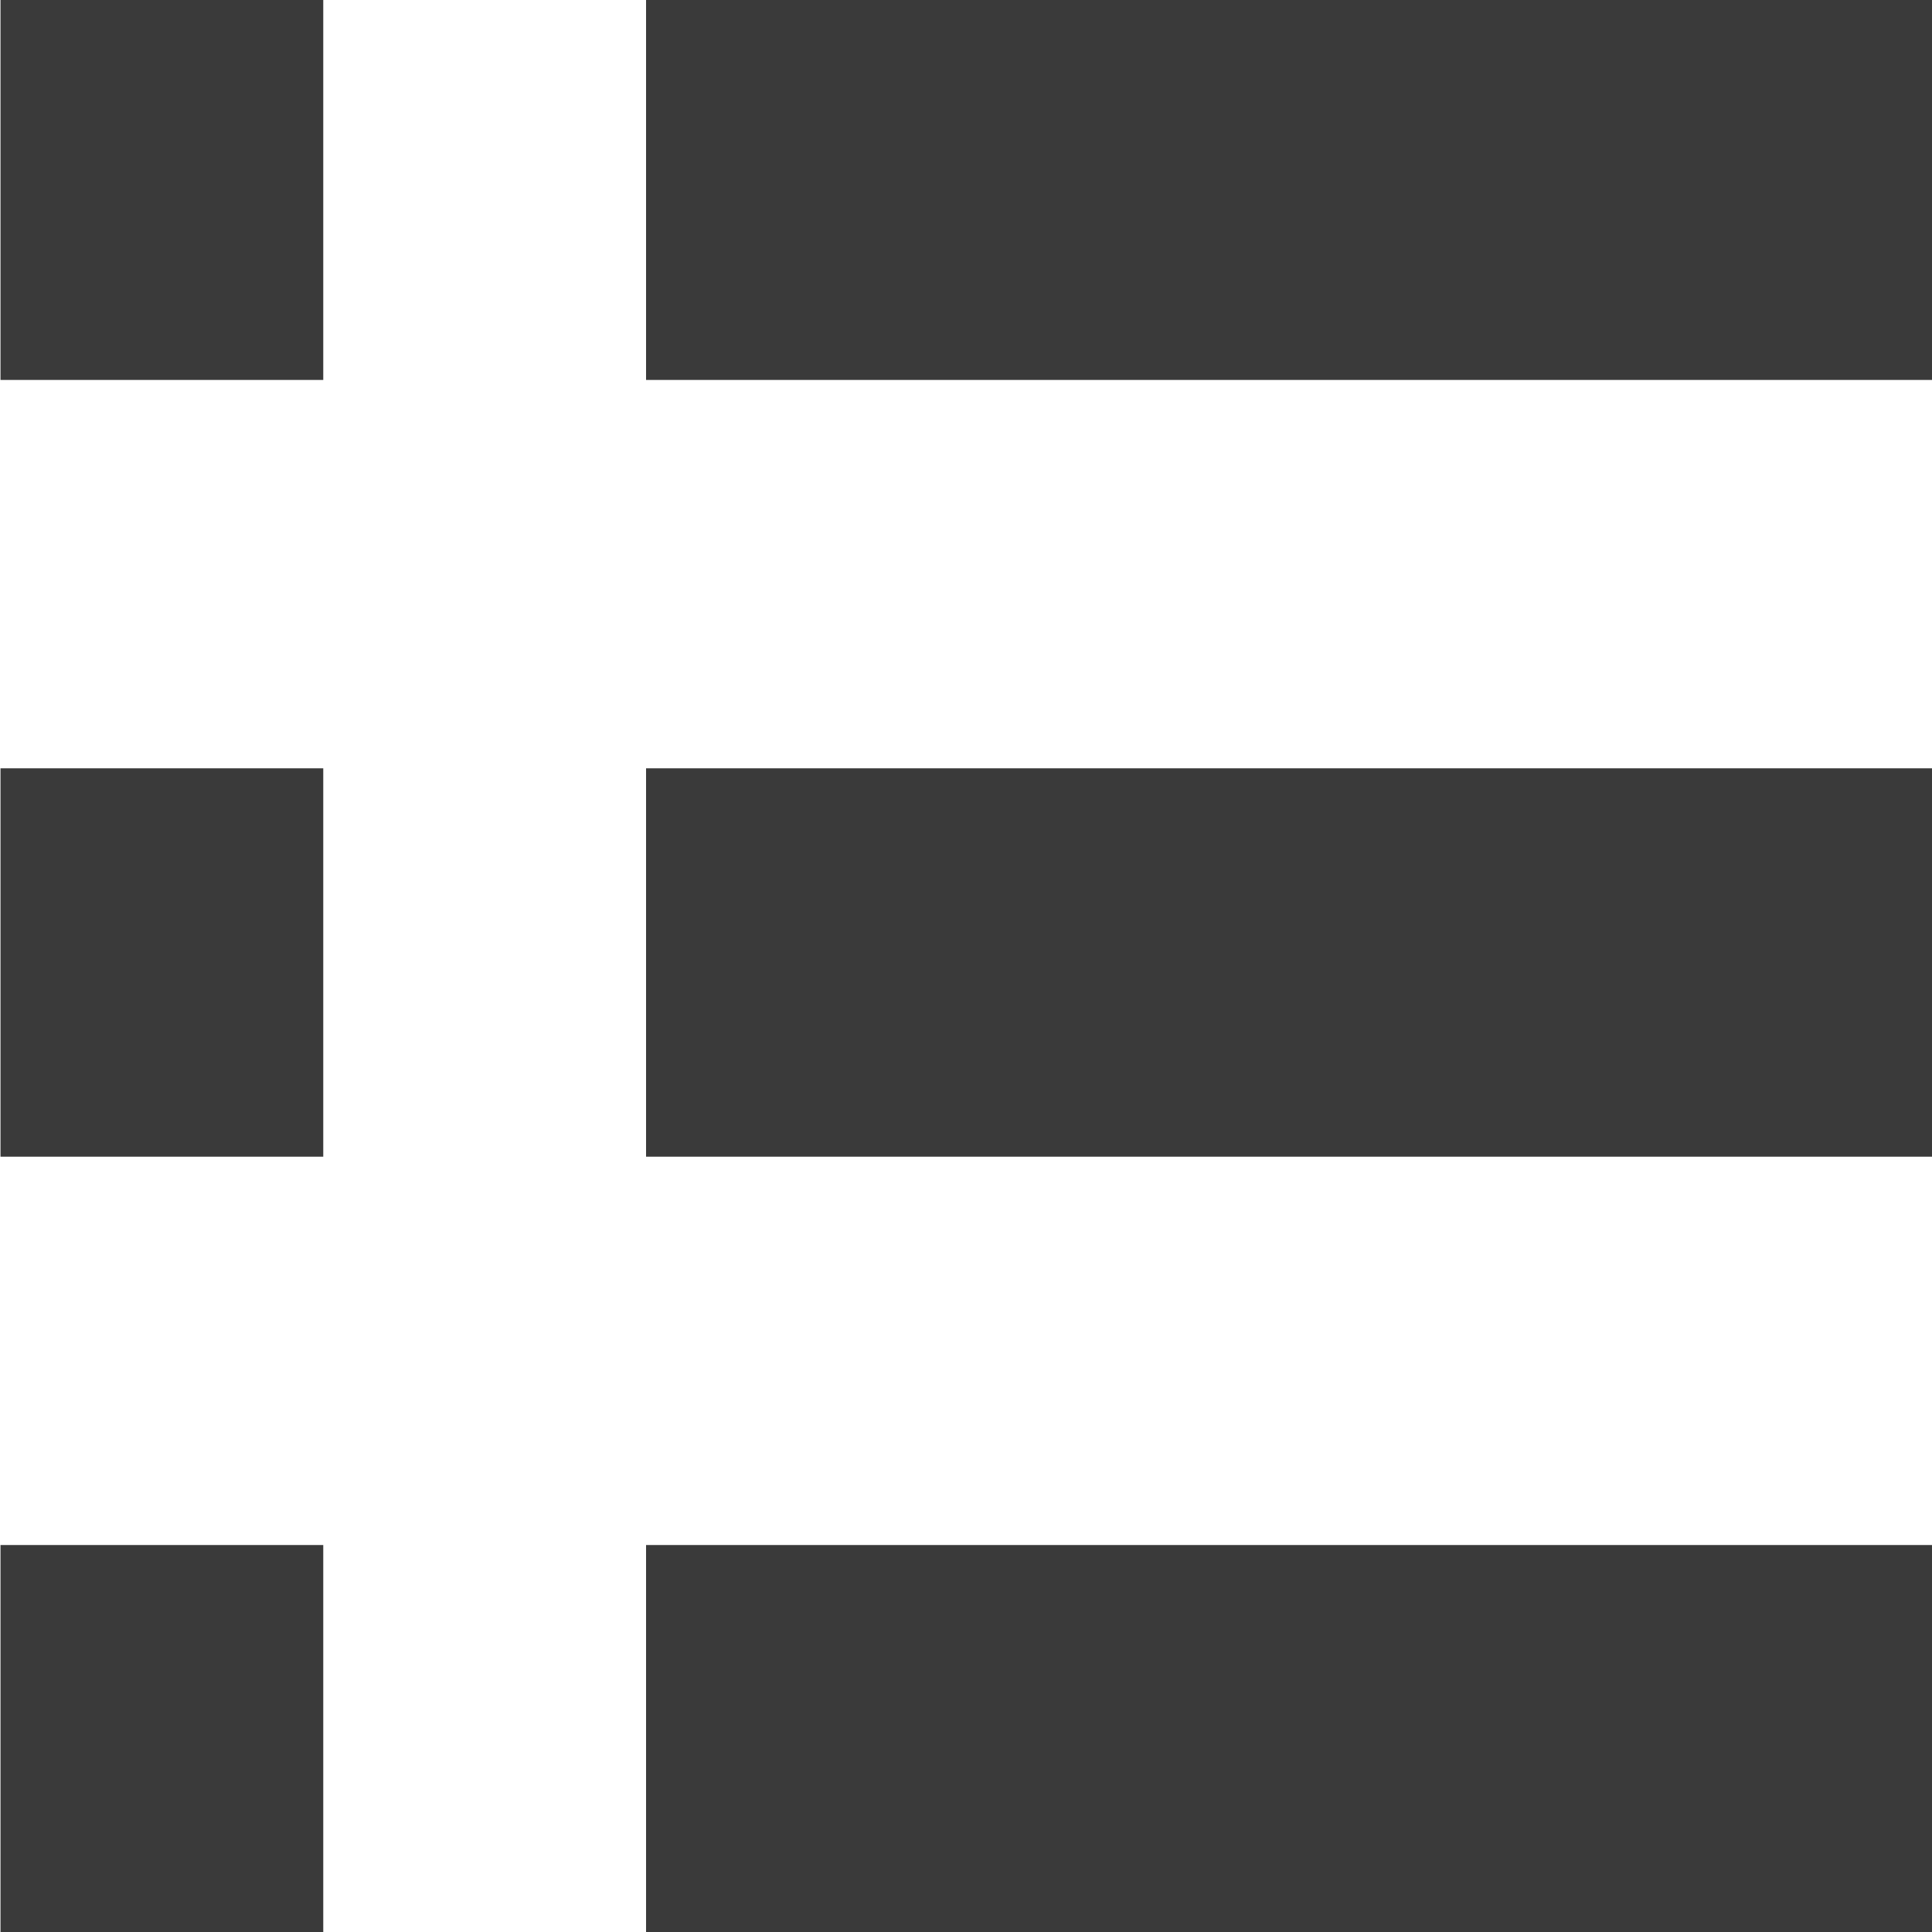
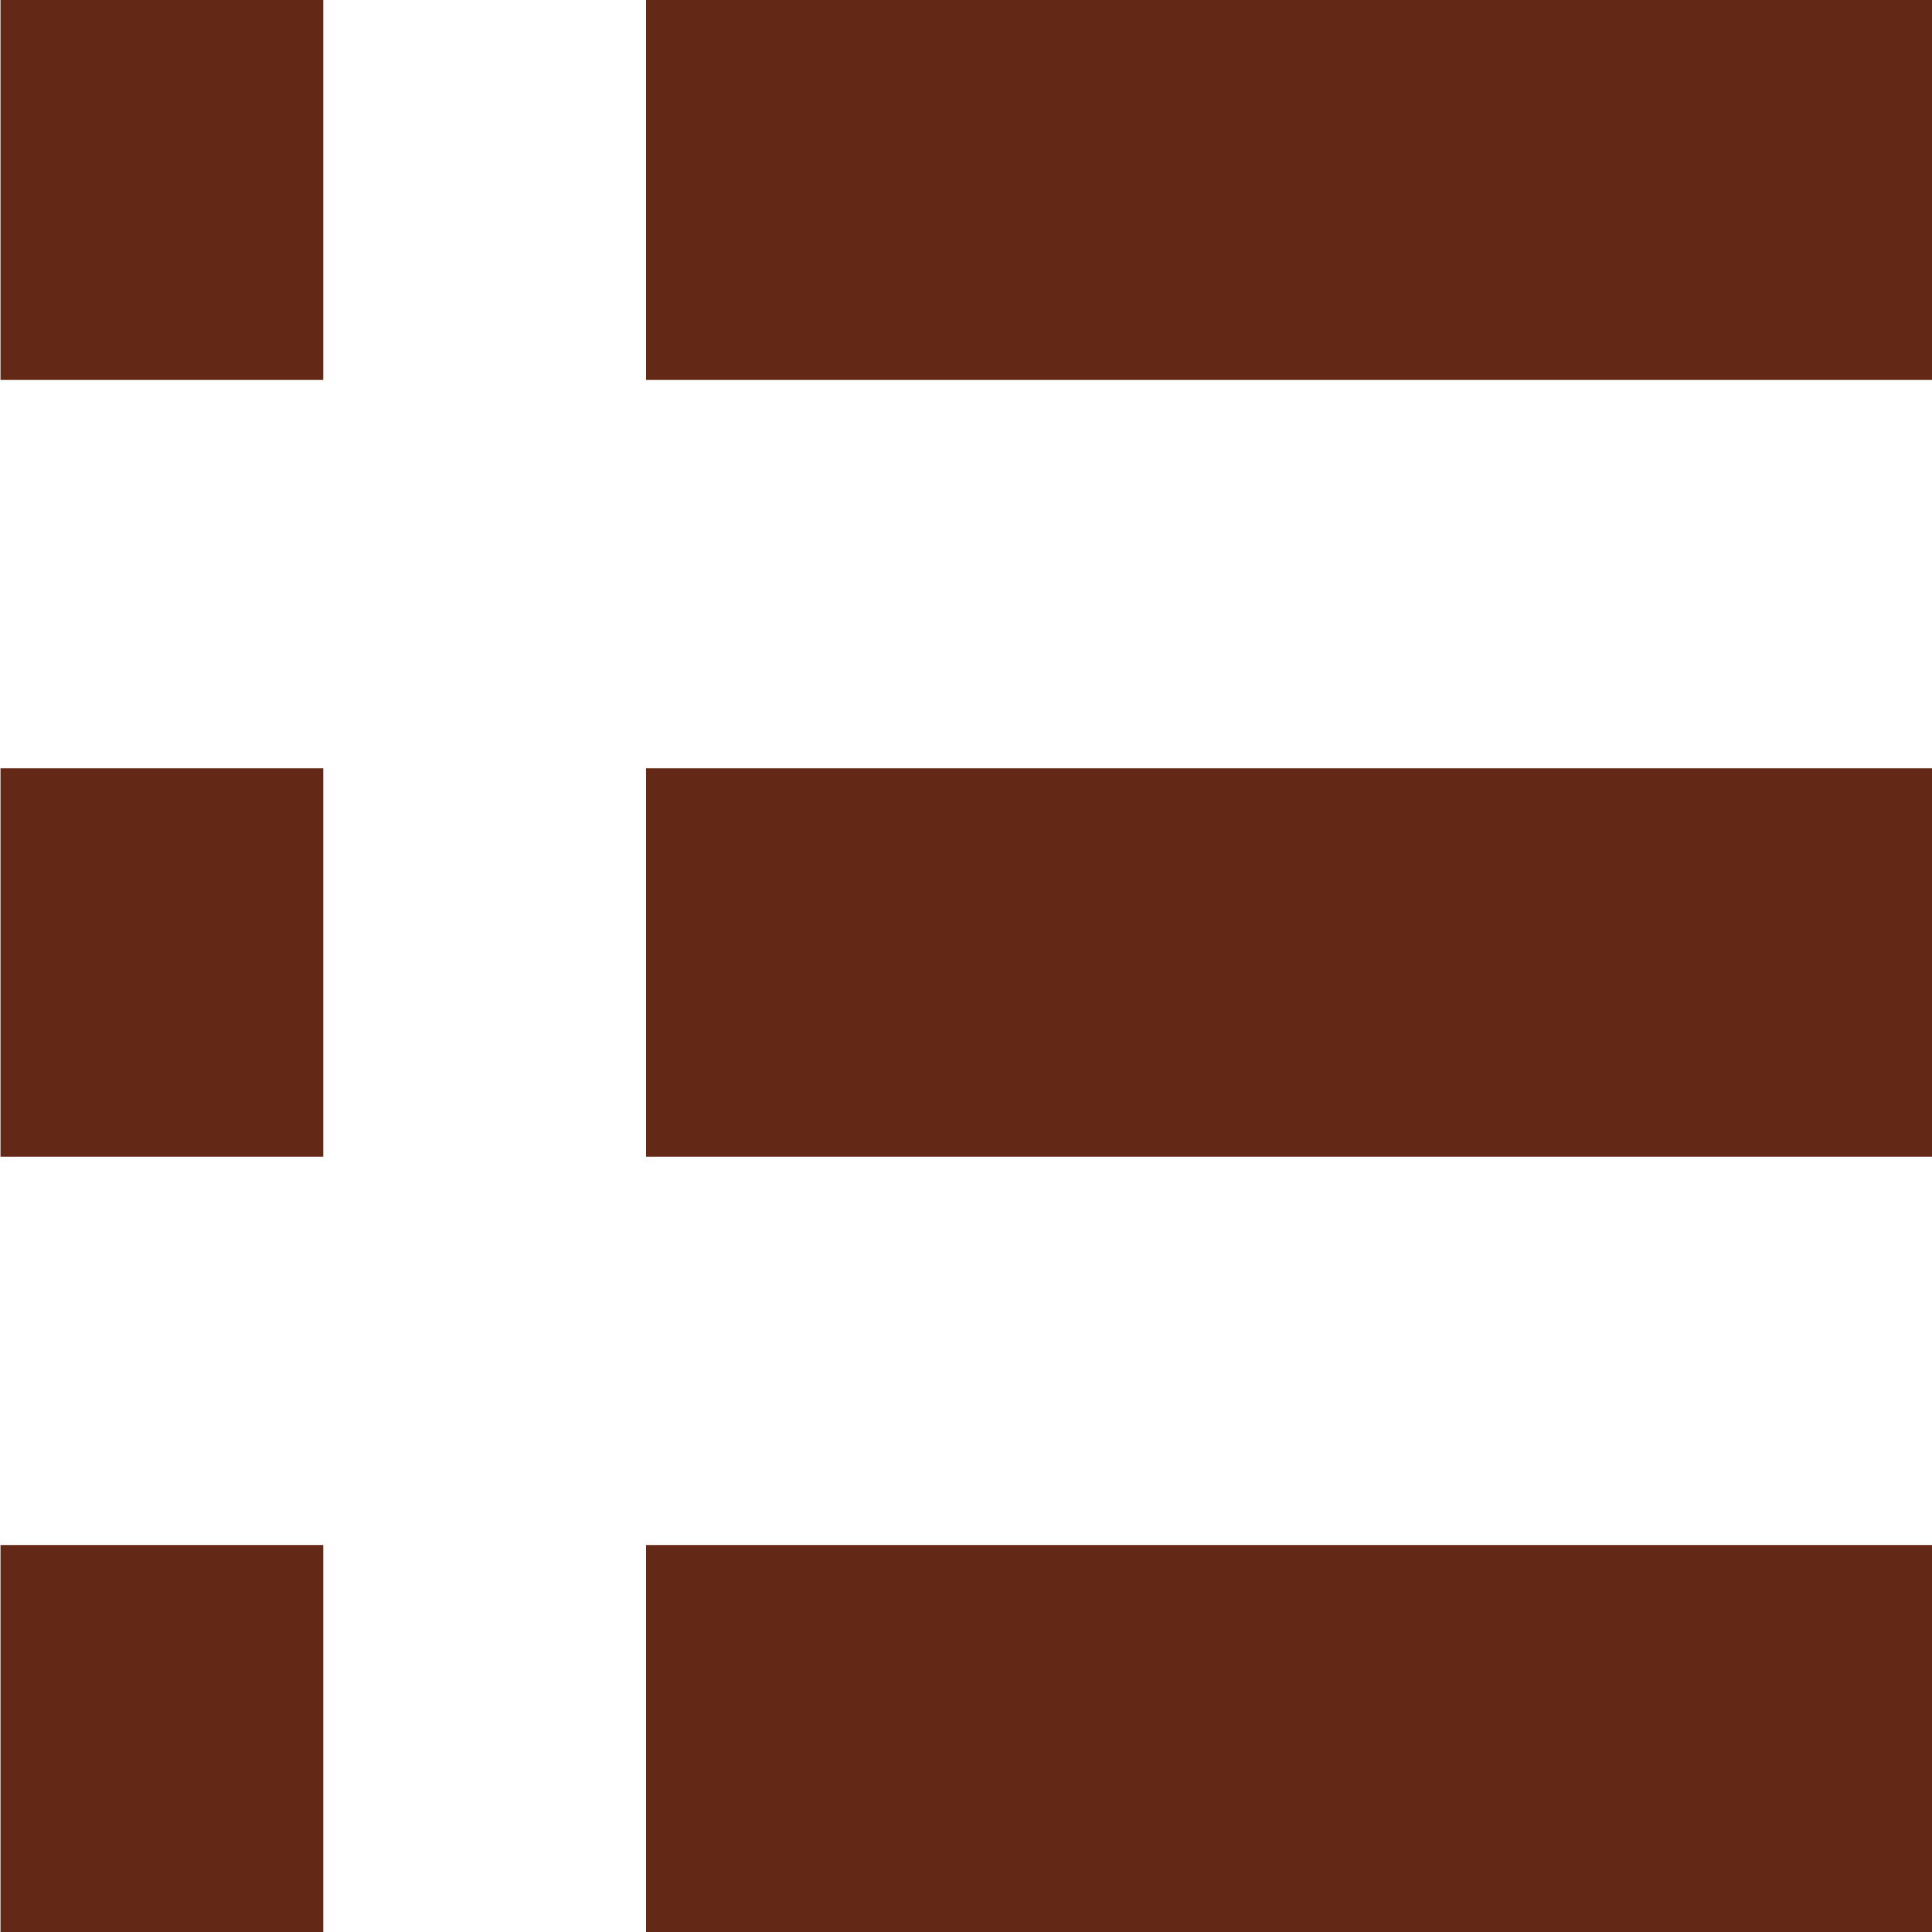
<svg xmlns="http://www.w3.org/2000/svg" width="100%" height="100%" viewBox="0 0 50 50" version="1.1" xml:space="preserve" style="fill-rule:evenodd;clip-rule:evenodd;stroke-linejoin:round;stroke-miterlimit:1.414;">
  <g id="Layer1">
-     <path d="M0.013,29.935L8.366,29.935L8.366,19.884L0.013,19.884L0.013,29.935ZM0.013,9.833L8.366,9.833L8.366,-0.218L0.013,-0.218L0.013,9.833ZM0.013,50.036L8.366,50.036L8.366,39.985L0.013,39.985L0.013,50.036ZM16.72,29.935L50.135,29.935L50.135,19.884L16.72,19.884L16.72,29.935ZM16.72,9.833L50.135,9.833L50.135,-0.218L16.72,-0.218L16.72,9.833ZM16.72,50.036L50.135,50.036L50.135,39.985L16.72,39.985L16.72,50.036Z" style="fill:rgb(58,58,58);fill-rule:nonzero;" />
+     <path d="M0.013,29.935L8.366,29.935L8.366,19.884L0.013,19.884L0.013,29.935ZM0.013,9.833L8.366,9.833L8.366,-0.218L0.013,-0.218L0.013,9.833ZM0.013,50.036L8.366,50.036L8.366,39.985L0.013,39.985L0.013,50.036ZM16.72,29.935L50.135,29.935L50.135,19.884L16.72,19.884L16.72,29.935ZM16.72,9.833L50.135,9.833L50.135,-0.218L16.72,-0.218L16.72,9.833ZM16.72,50.036L50.135,50.036L50.135,39.985L16.72,39.985L16.72,50.036Z" style="fill:rgb(99,40,22);fill-rule:nonzero;" />
  </g>
</svg>
